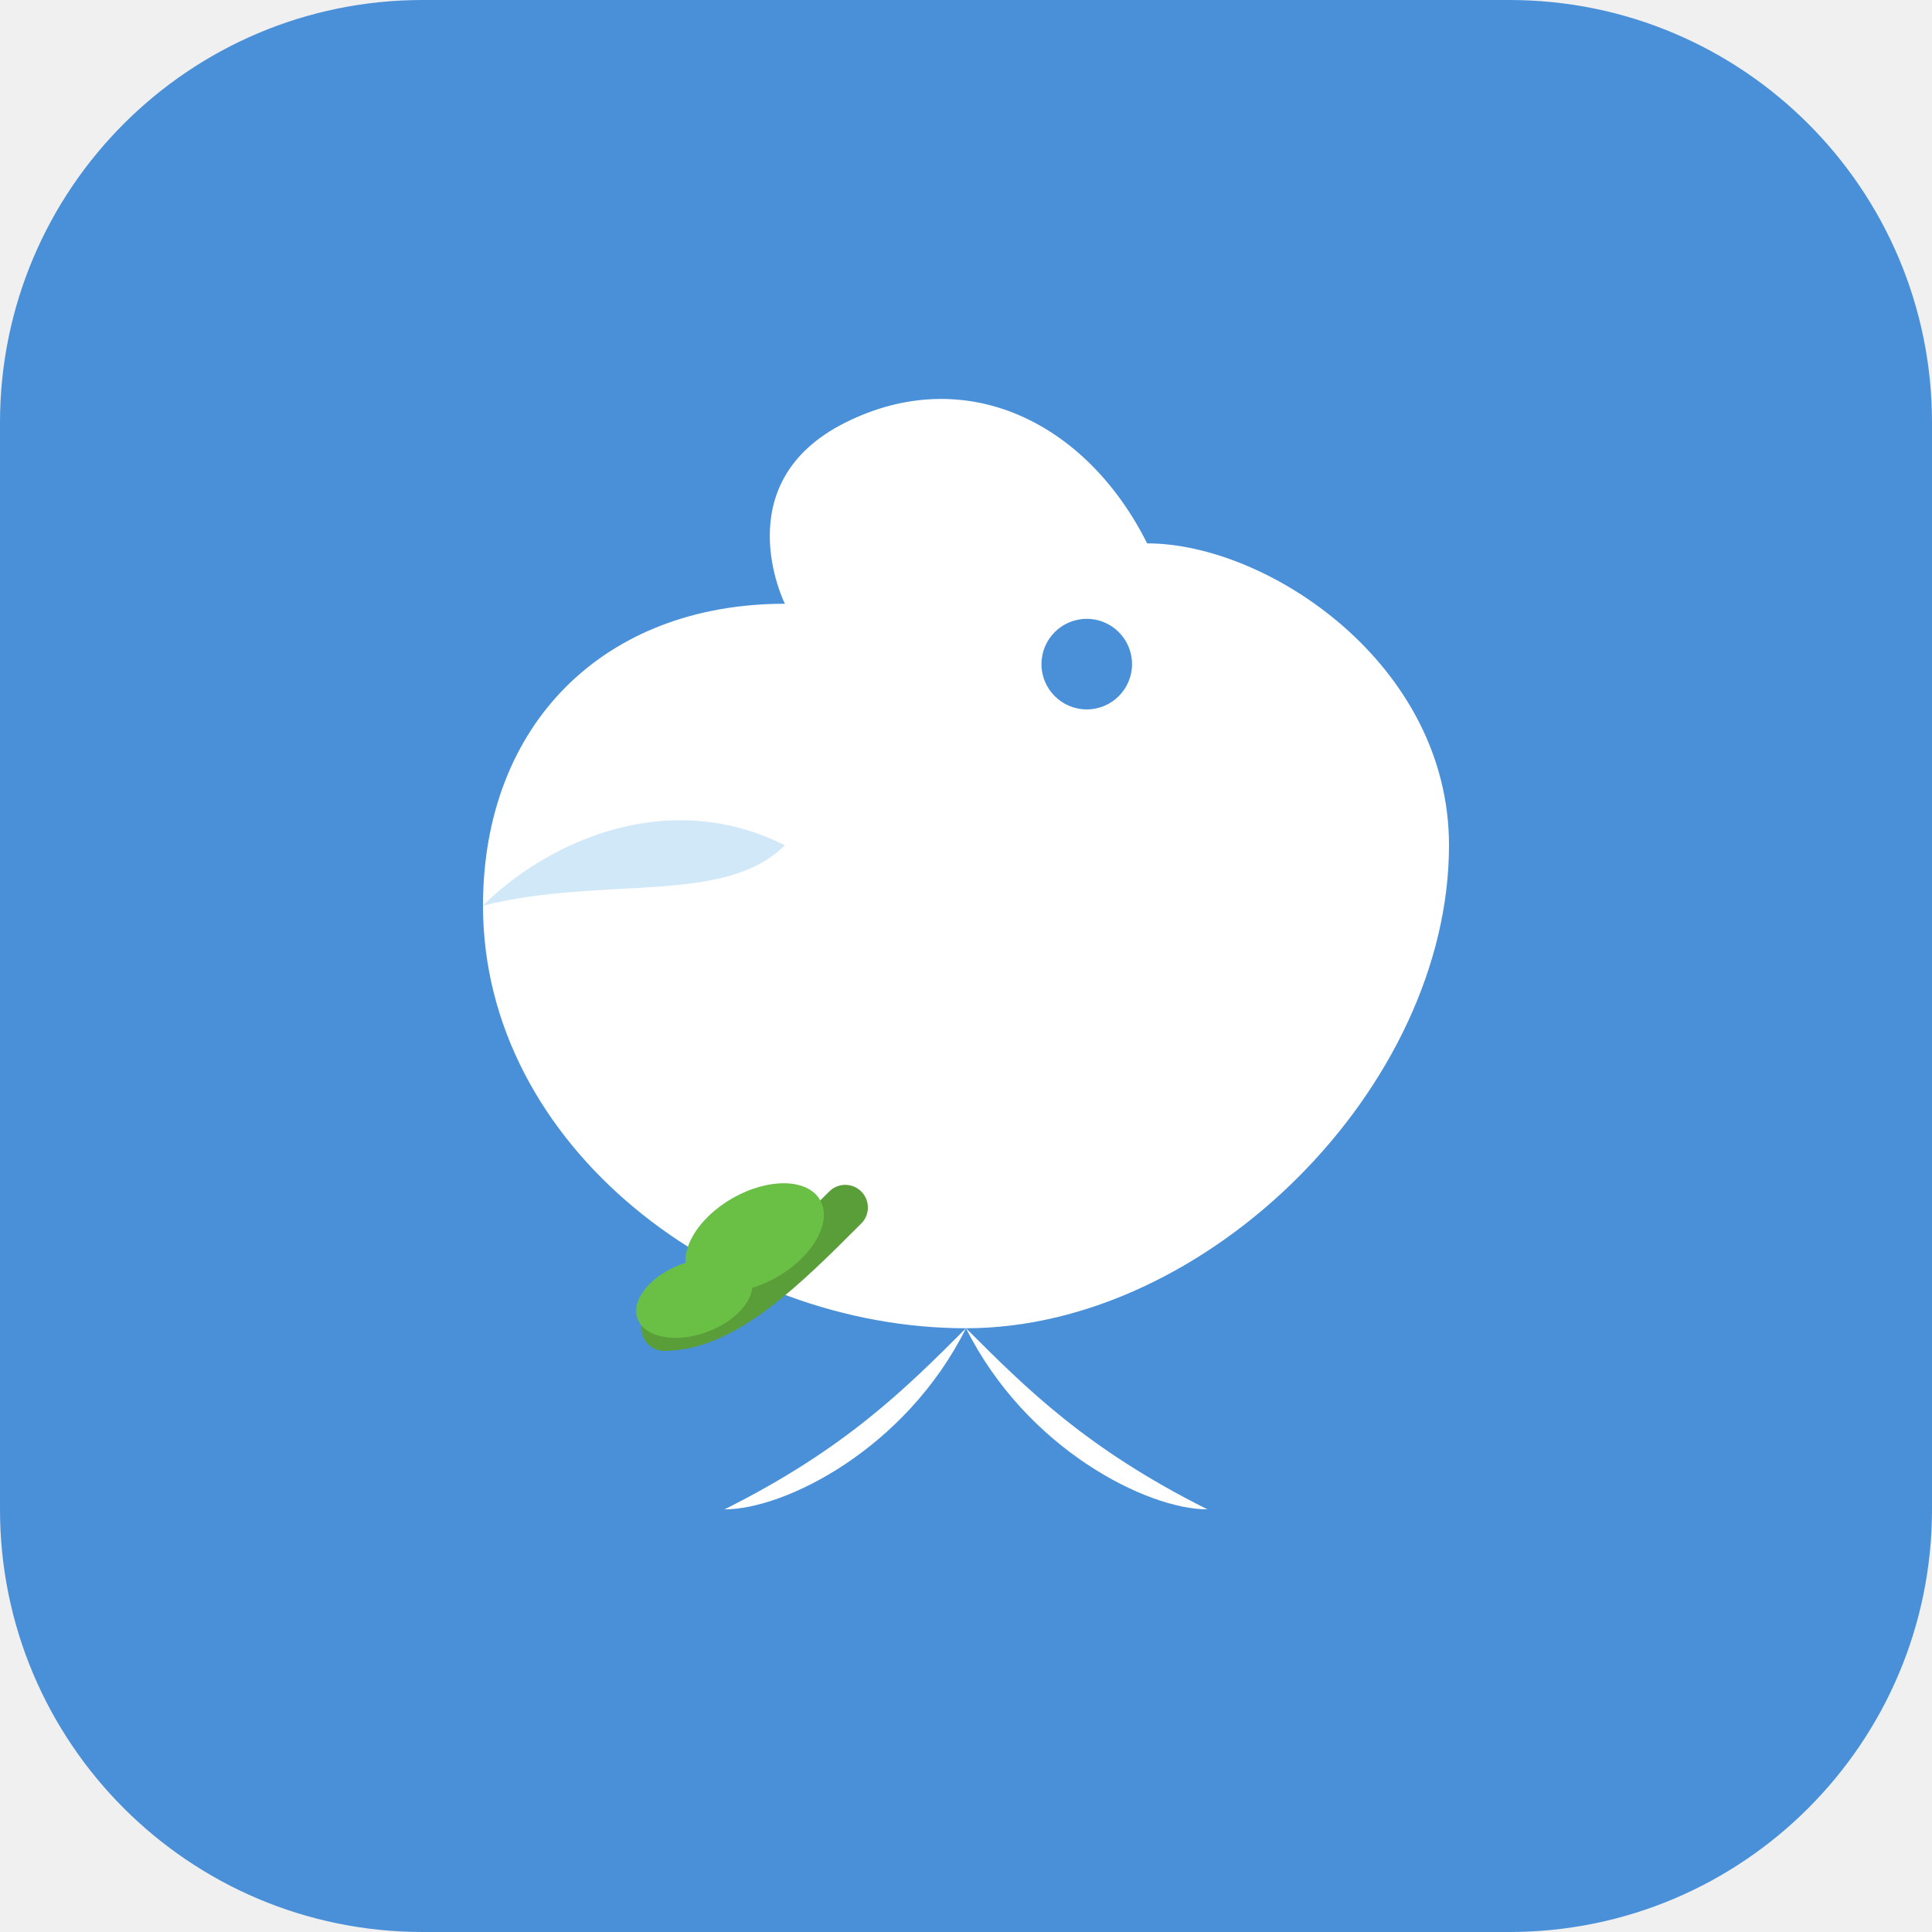
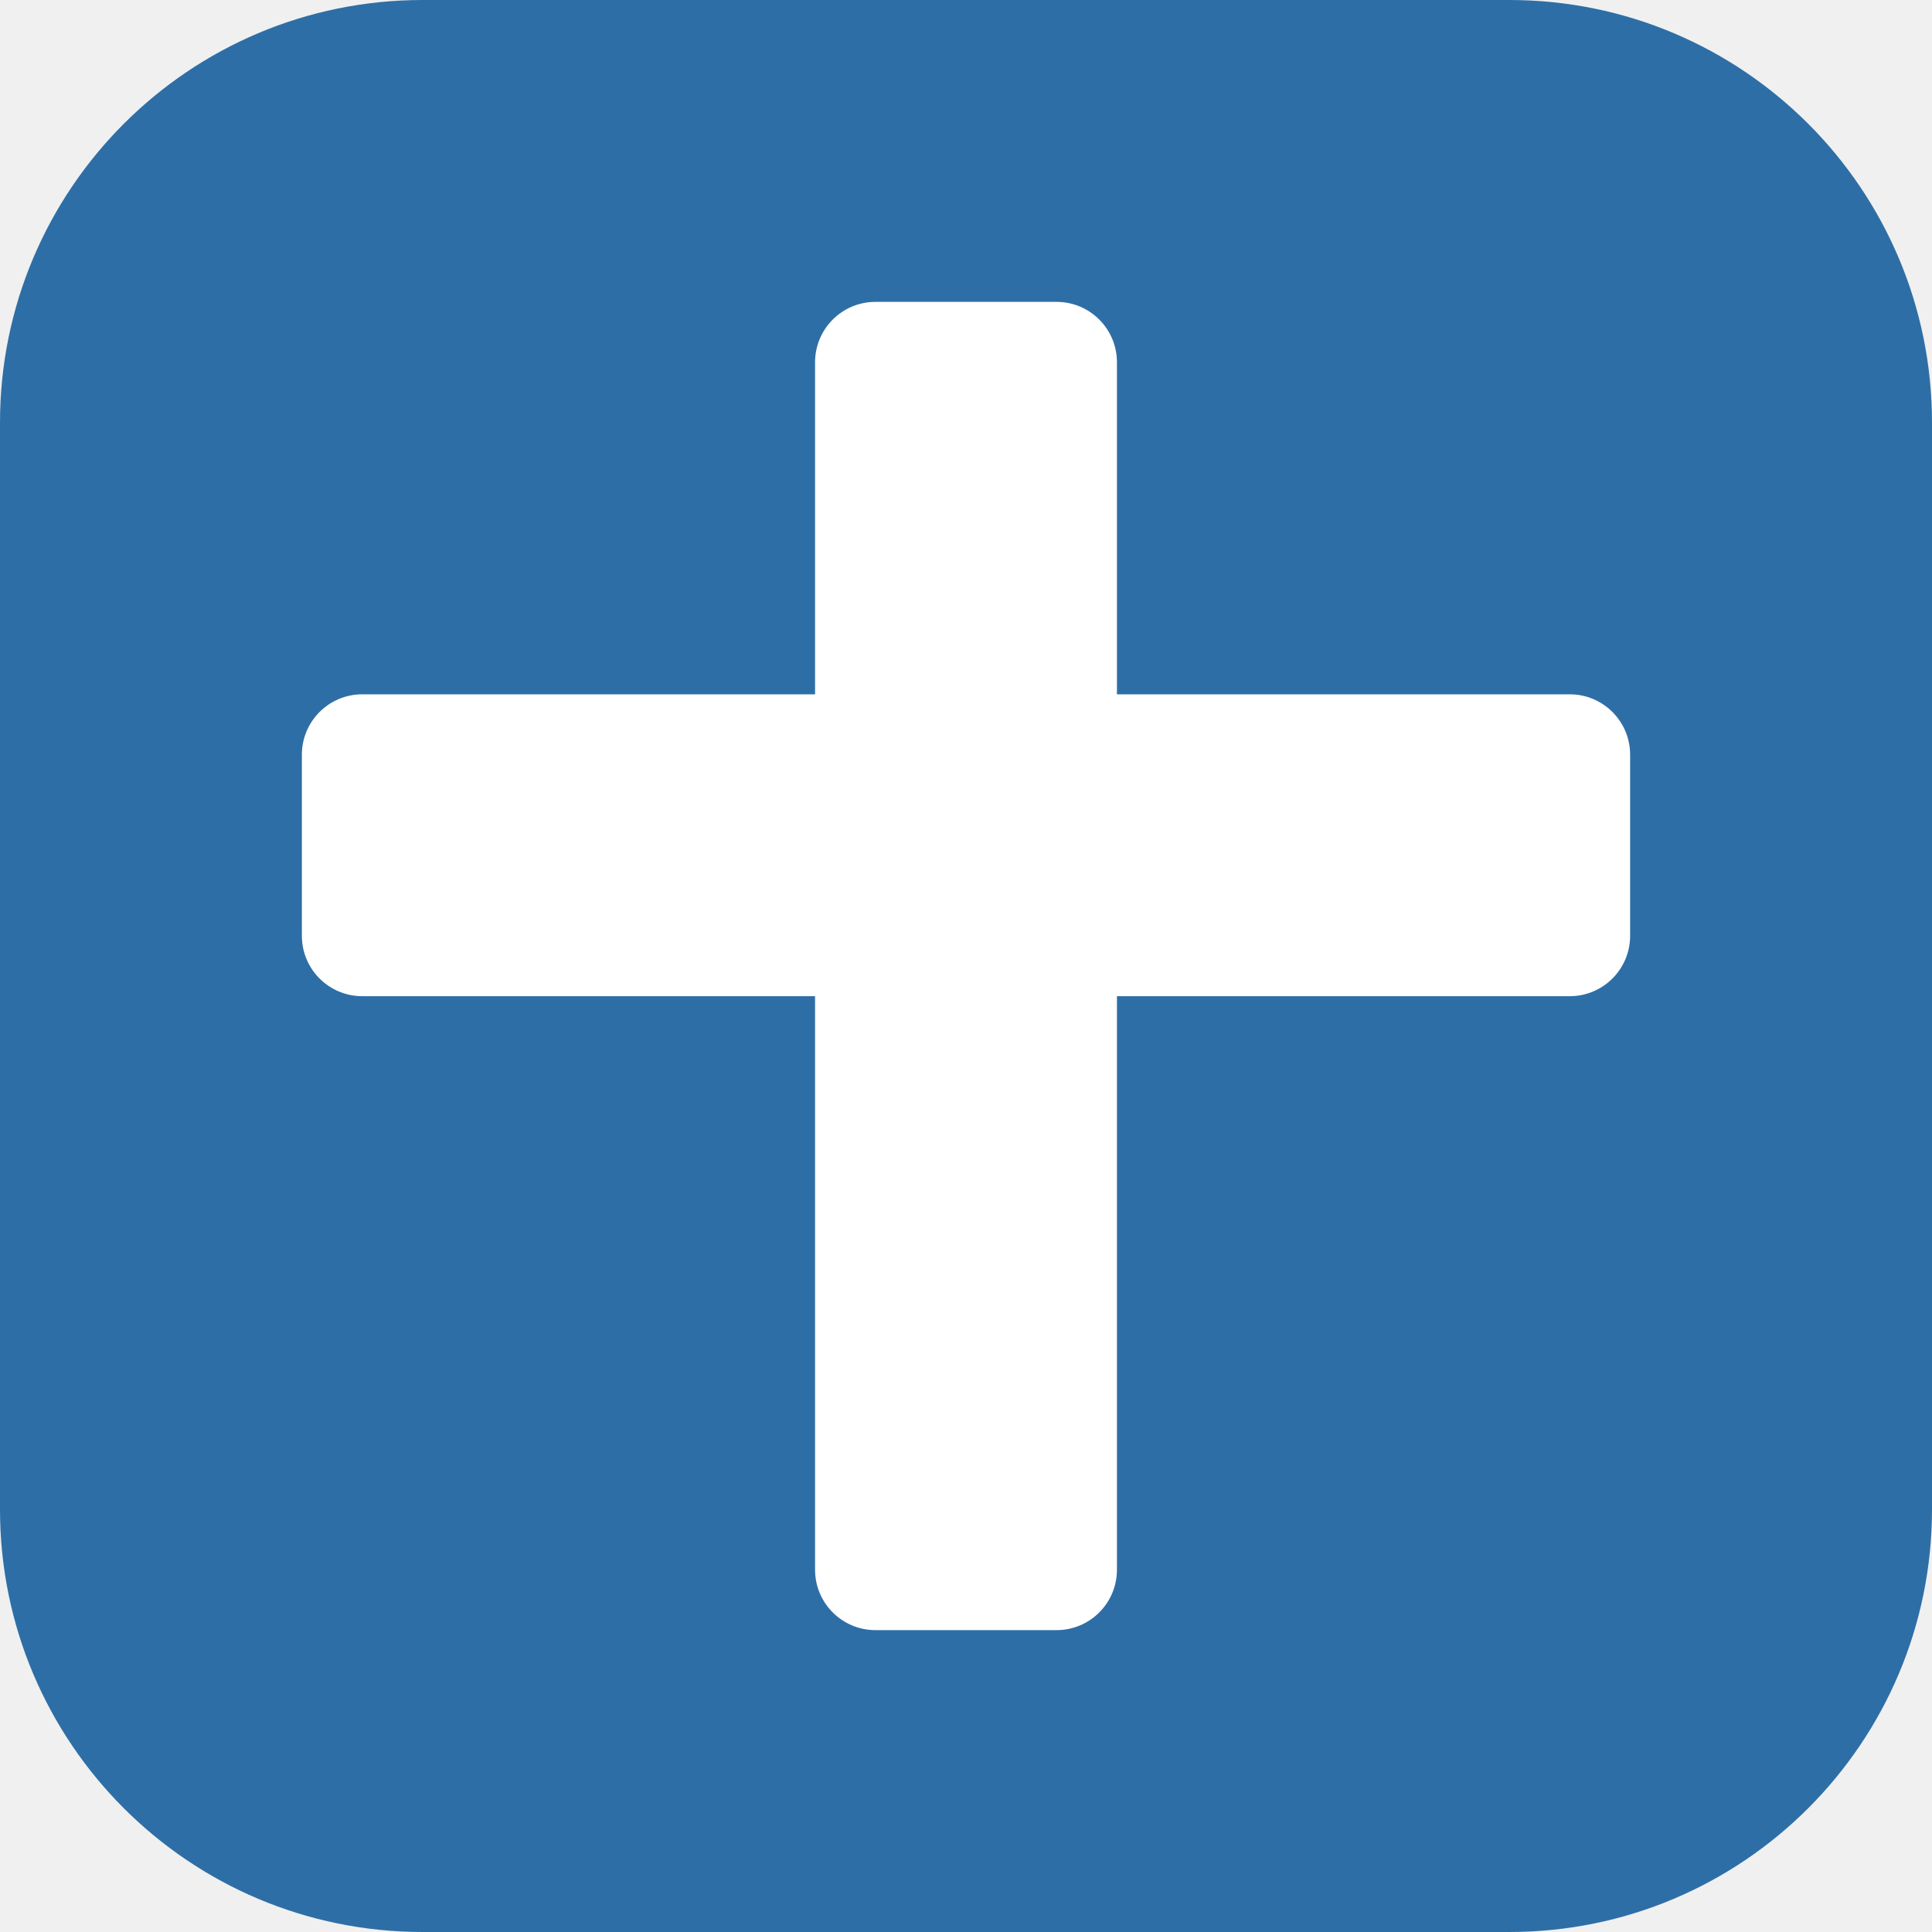
<svg xmlns="http://www.w3.org/2000/svg" viewBox="0 0 64 64">
-   <rect width="64" height="64" rx="14" fill="#4A90D9" />
-   <path d="M32 44 C24 44 16 38 16 30 C16 24 20 20 26 20 C26 20 24 16 28 14 C32 12 36 14 38 18 C42 18 48 22 48 28 C48 36 40 44 32 44Z" fill="white" />
-   <path d="M26 28 C22 26 18 28 16 30 C20 29 24 30 26 28Z" fill="#d0e8f8" />
-   <path d="M32 44 C30 48 26 50 24 50 C28 48 30 46 32 44Z" fill="white" />
-   <path d="M32 44 C34 48 38 50 40 50 C36 48 34 46 32 44Z" fill="white" />
-   <circle cx="36" cy="22" r="1.5" fill="#4A90D9" />
-   <path d="M28 40 C26 42 24 44 22 44" stroke="#5a9e3a" stroke-width="1.5" fill="none" stroke-linecap="round" />
-   <ellipse cx="25" cy="41" rx="2.5" ry="1.5" fill="#6abf45" transform="rotate(-30 25 41)" />
-   <ellipse cx="23" cy="43" rx="2" ry="1.2" fill="#6abf45" transform="rotate(-20 23 43)" />
+   <rect width="64" height="64" rx="14" fill="#2E6EA6" />
+   <rect x="27" y="10" width="10" height="44" rx="2" fill="white" />
+   <rect x="10" y="23" width="44" height="10" rx="2" fill="white" />
</svg>
